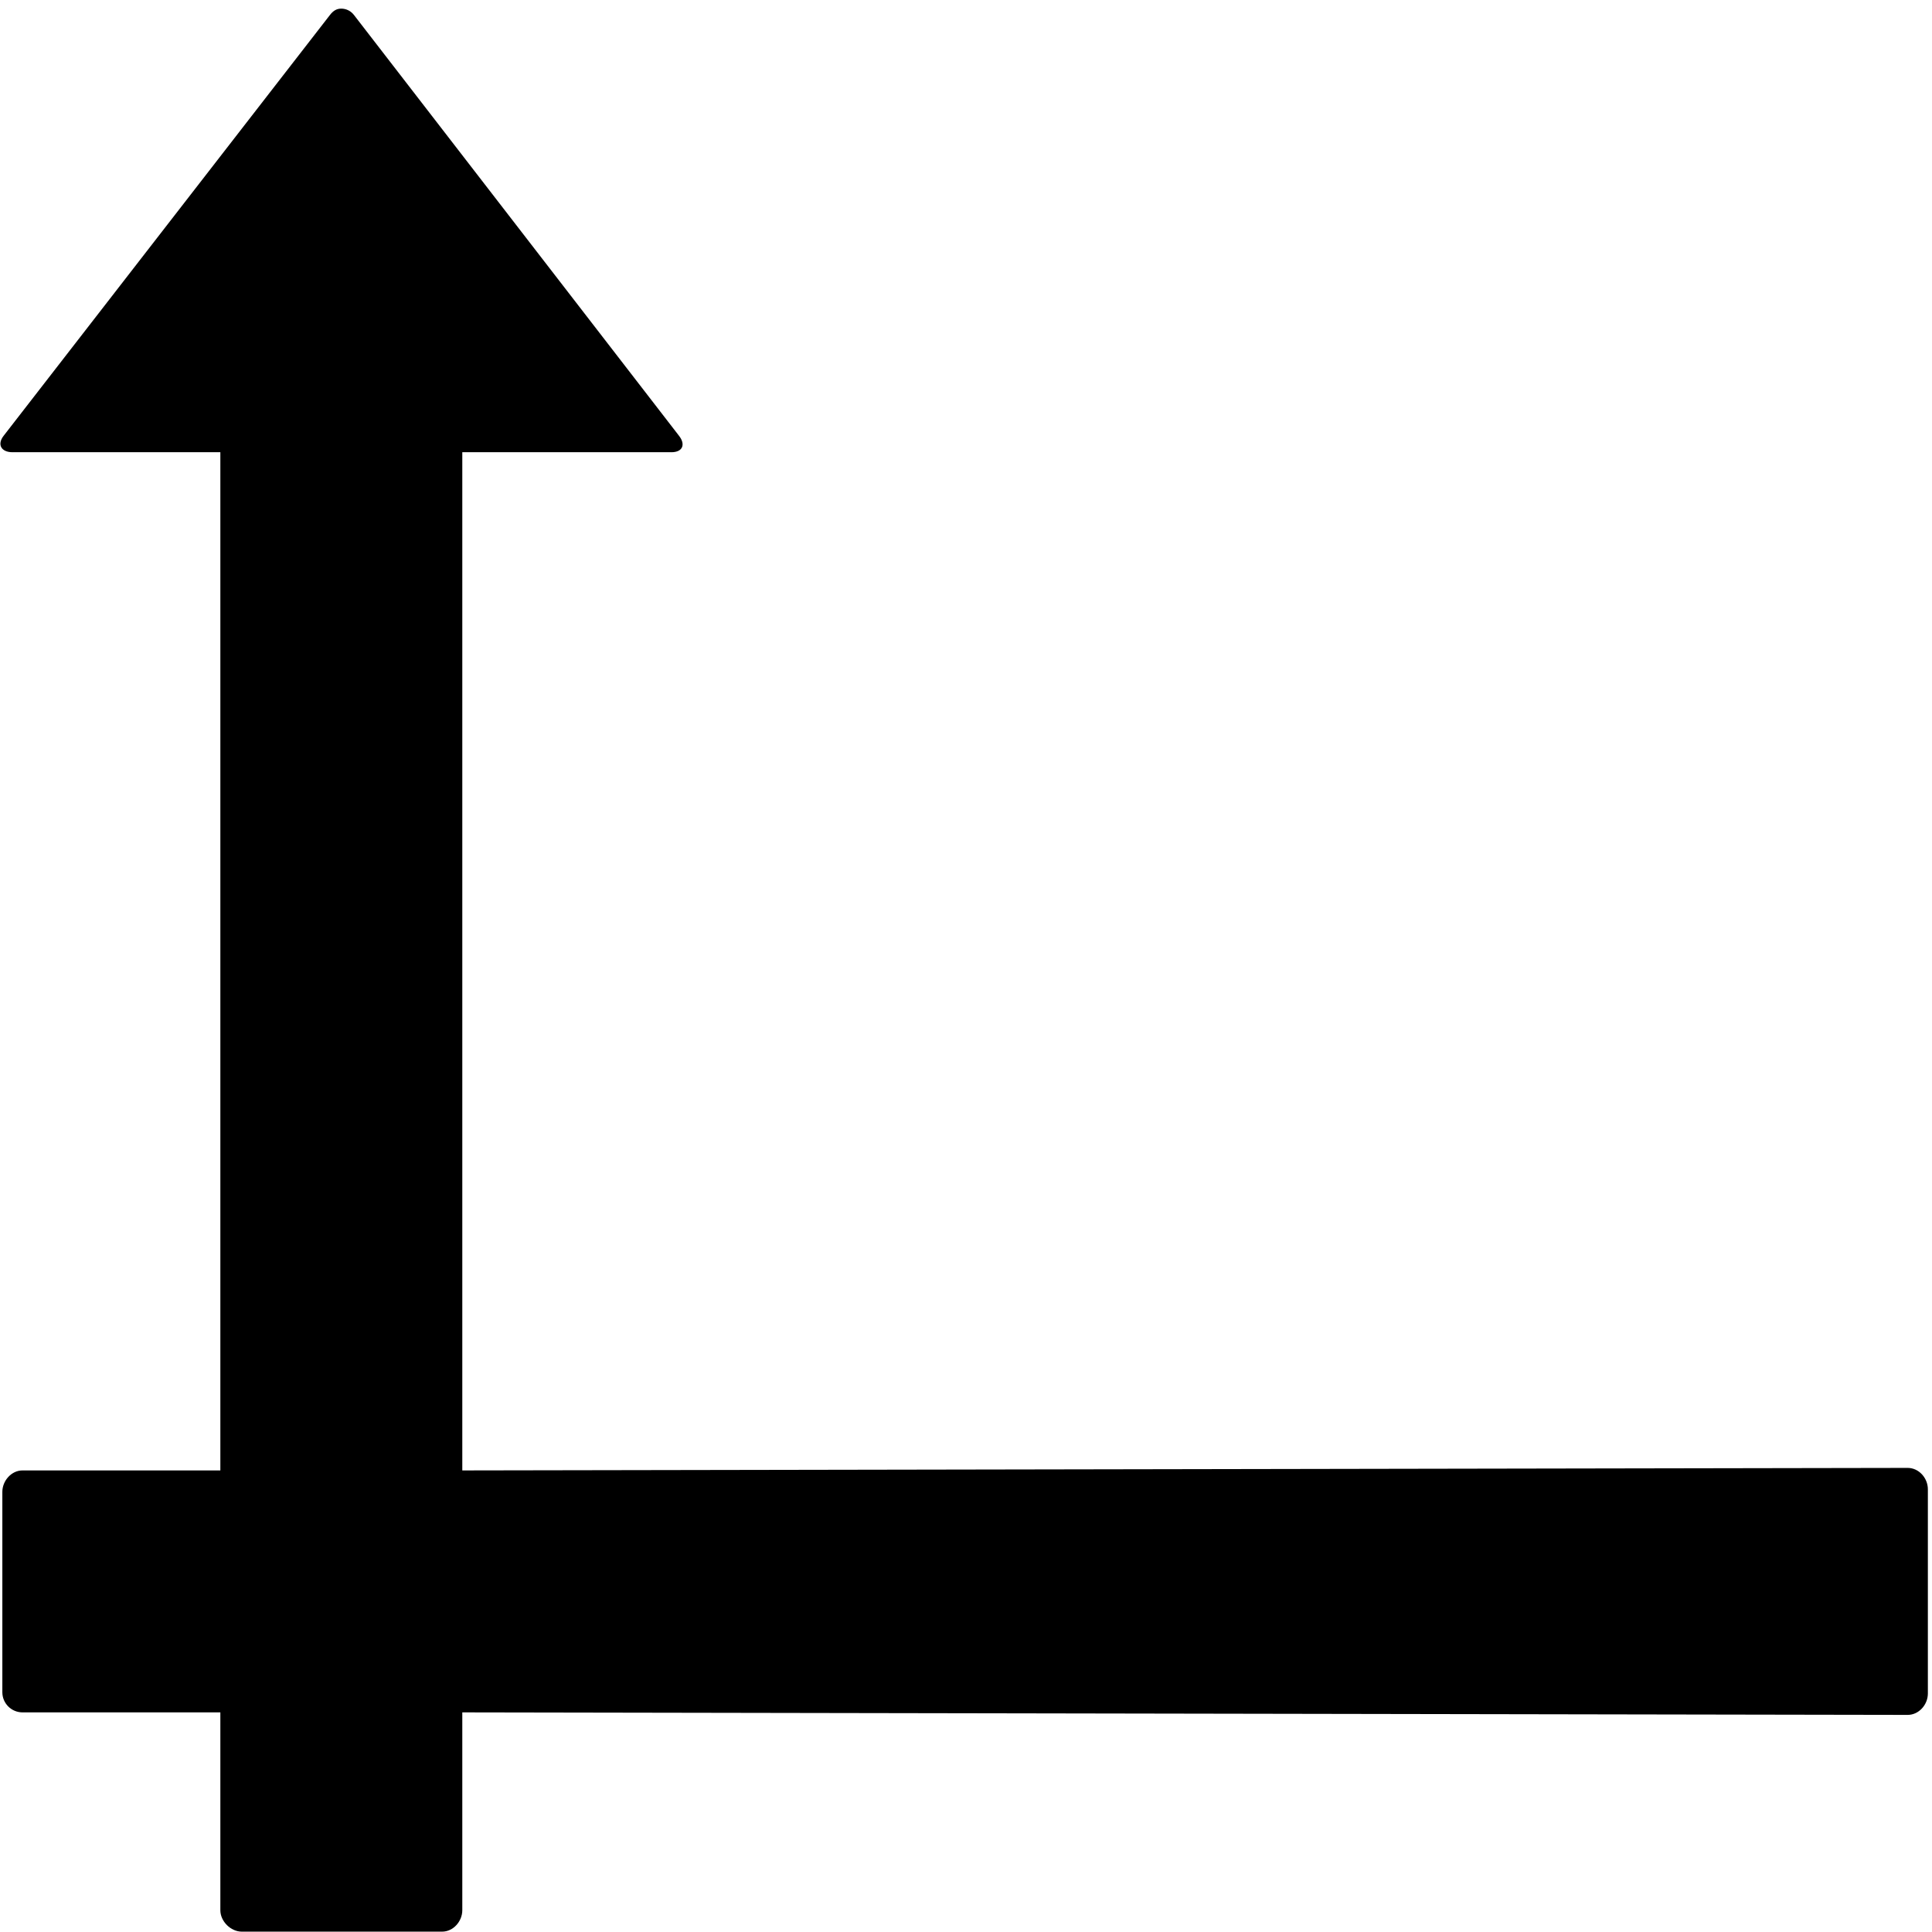
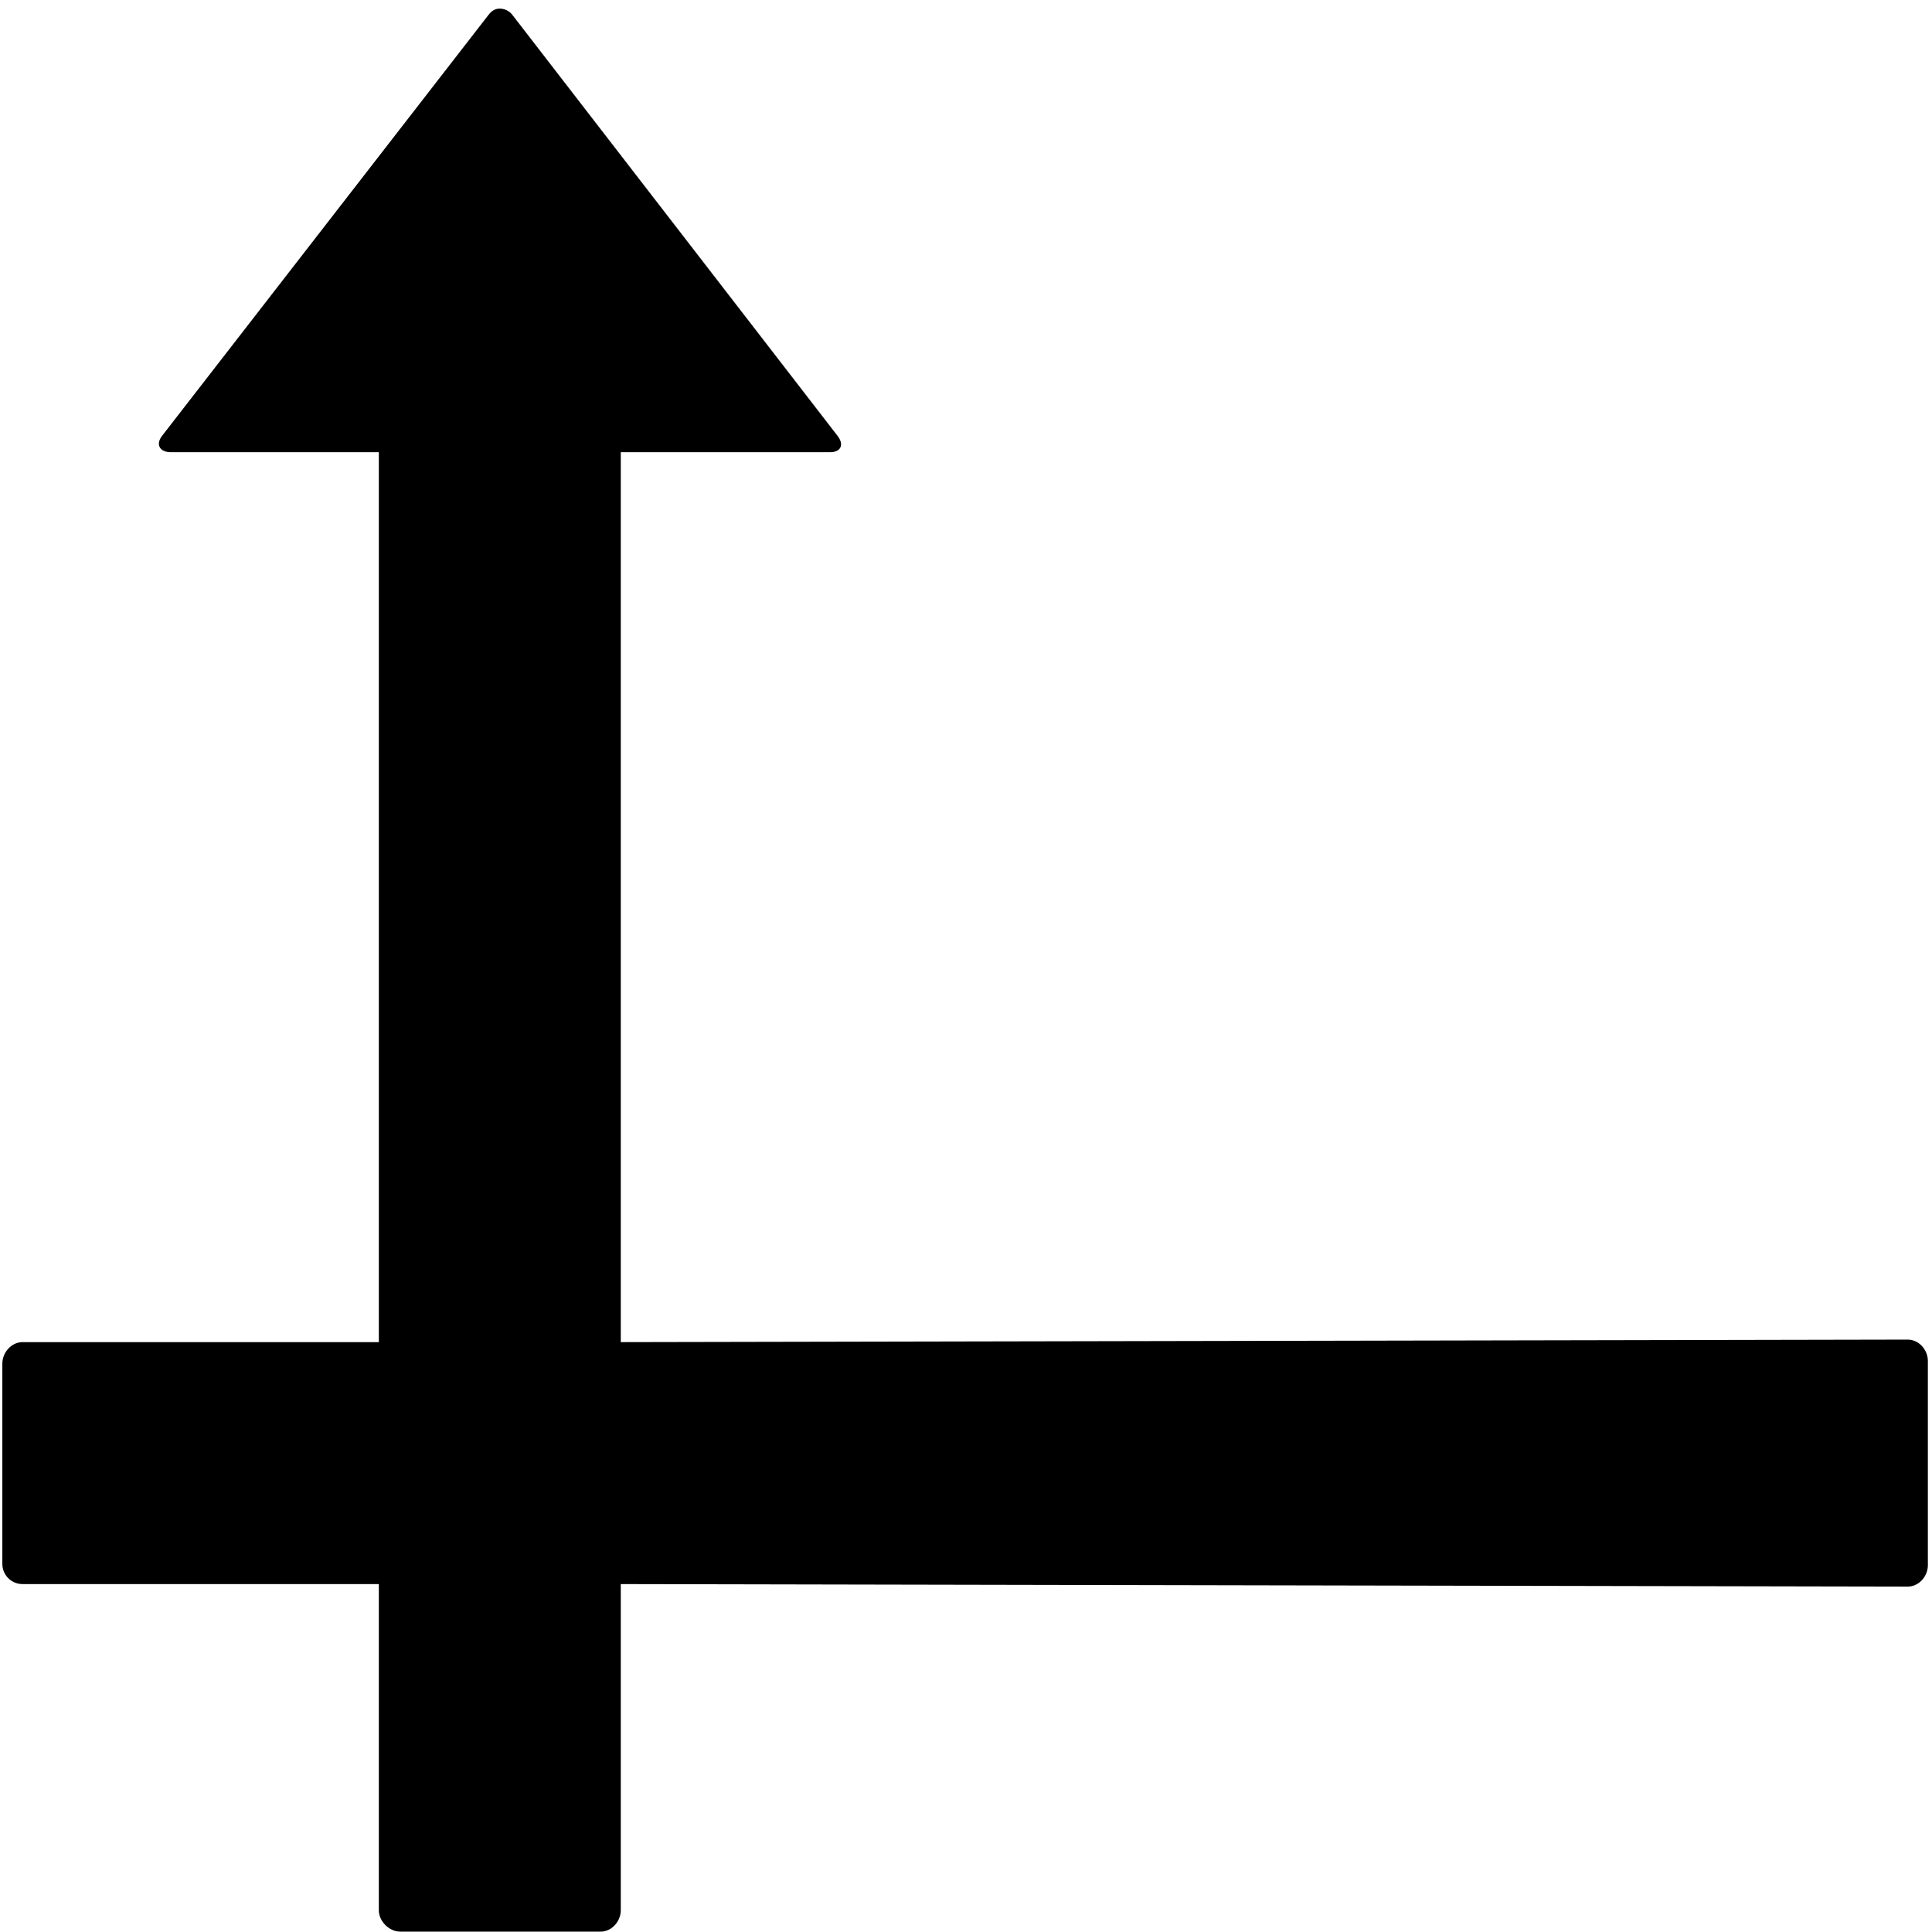
<svg xmlns="http://www.w3.org/2000/svg" version="1.1" x="0px" y="0px" width="512" height="512" viewBox="0 0 512 512" xml:space="preserve" id="svg2">
  <defs id="defs11">
	

		
	</defs>
-   <path d="M 90.455,2.288 C 89.271,2.282 88.347,2.793 87.449,3.958 L 0.954,115.5 c -1.795,2.319 -0.601,4.341 2.338,4.341 l 55.103,0 0,269.837 -52.431,0 c -2.95,0 -5.343,2.749 -5.343,5.677 l 0,53.099 c 0,2.95 2.394,5.343 5.343,5.343 l 52.431,0 0,52.431 c 0,2.95 2.749,5.677 5.677,5.677 l 53.099,0 c 2.95,0 5.343,-2.728 5.343,-5.677 l 0,-52.431 383.048,0.668 c 2.95,0 5.343,-2.688 5.343,-5.677 l 0,-54.101 c 0,-3.011 -2.394,-5.677 -5.343,-5.677 l -383.048,0.668 0,-269.837 55.437,0 c 2.928,0 3.81,-2.022 2.004,-4.341 L 93.794,3.958 C 92.897,2.799 91.638,2.295 90.455,2.288 z" id="path6" />
+   <path d="m 132.455,2.288 c -1.184,-0.007 -2.108,0.505 -3.006,1.67 L 42.954,115.5 c -1.795,2.319 -0.601,4.341 2.338,4.341 l 55.103,0 0,235.837 -94.431,0 c -2.95,0 -5.343,2.749 -5.343,5.677 l 0,53.099 c 0,2.95 2.394,5.343 5.343,5.343 l 94.431,0 0,86.431 c 0,2.95 2.749,5.677 5.677,5.677 l 53.099,0 c 2.95,0 5.343,-2.728 5.343,-5.677 l 0,-86.431 341.048,0.668 c 2.95,0 5.343,-2.688 5.343,-5.677 l 0,-54.101 c 0,-3.011 -2.394,-5.677 -5.343,-5.677 l -341.048,0.668 0,-235.837 55.437,0 c 2.928,0 3.81,-2.022 2.004,-4.341 L 135.794,3.958 C 134.897,2.799 133.638,2.295 132.455,2.288 z" id="path6" />
  <g id="Layer_2" transform="translate(0,464)">
</g>
  <g transform="matrix(0,1,-1,0,60.01706,486.3945)" id="glyphicons-1">
    <g id="up-arrow-7" />
  </g>
</svg>
